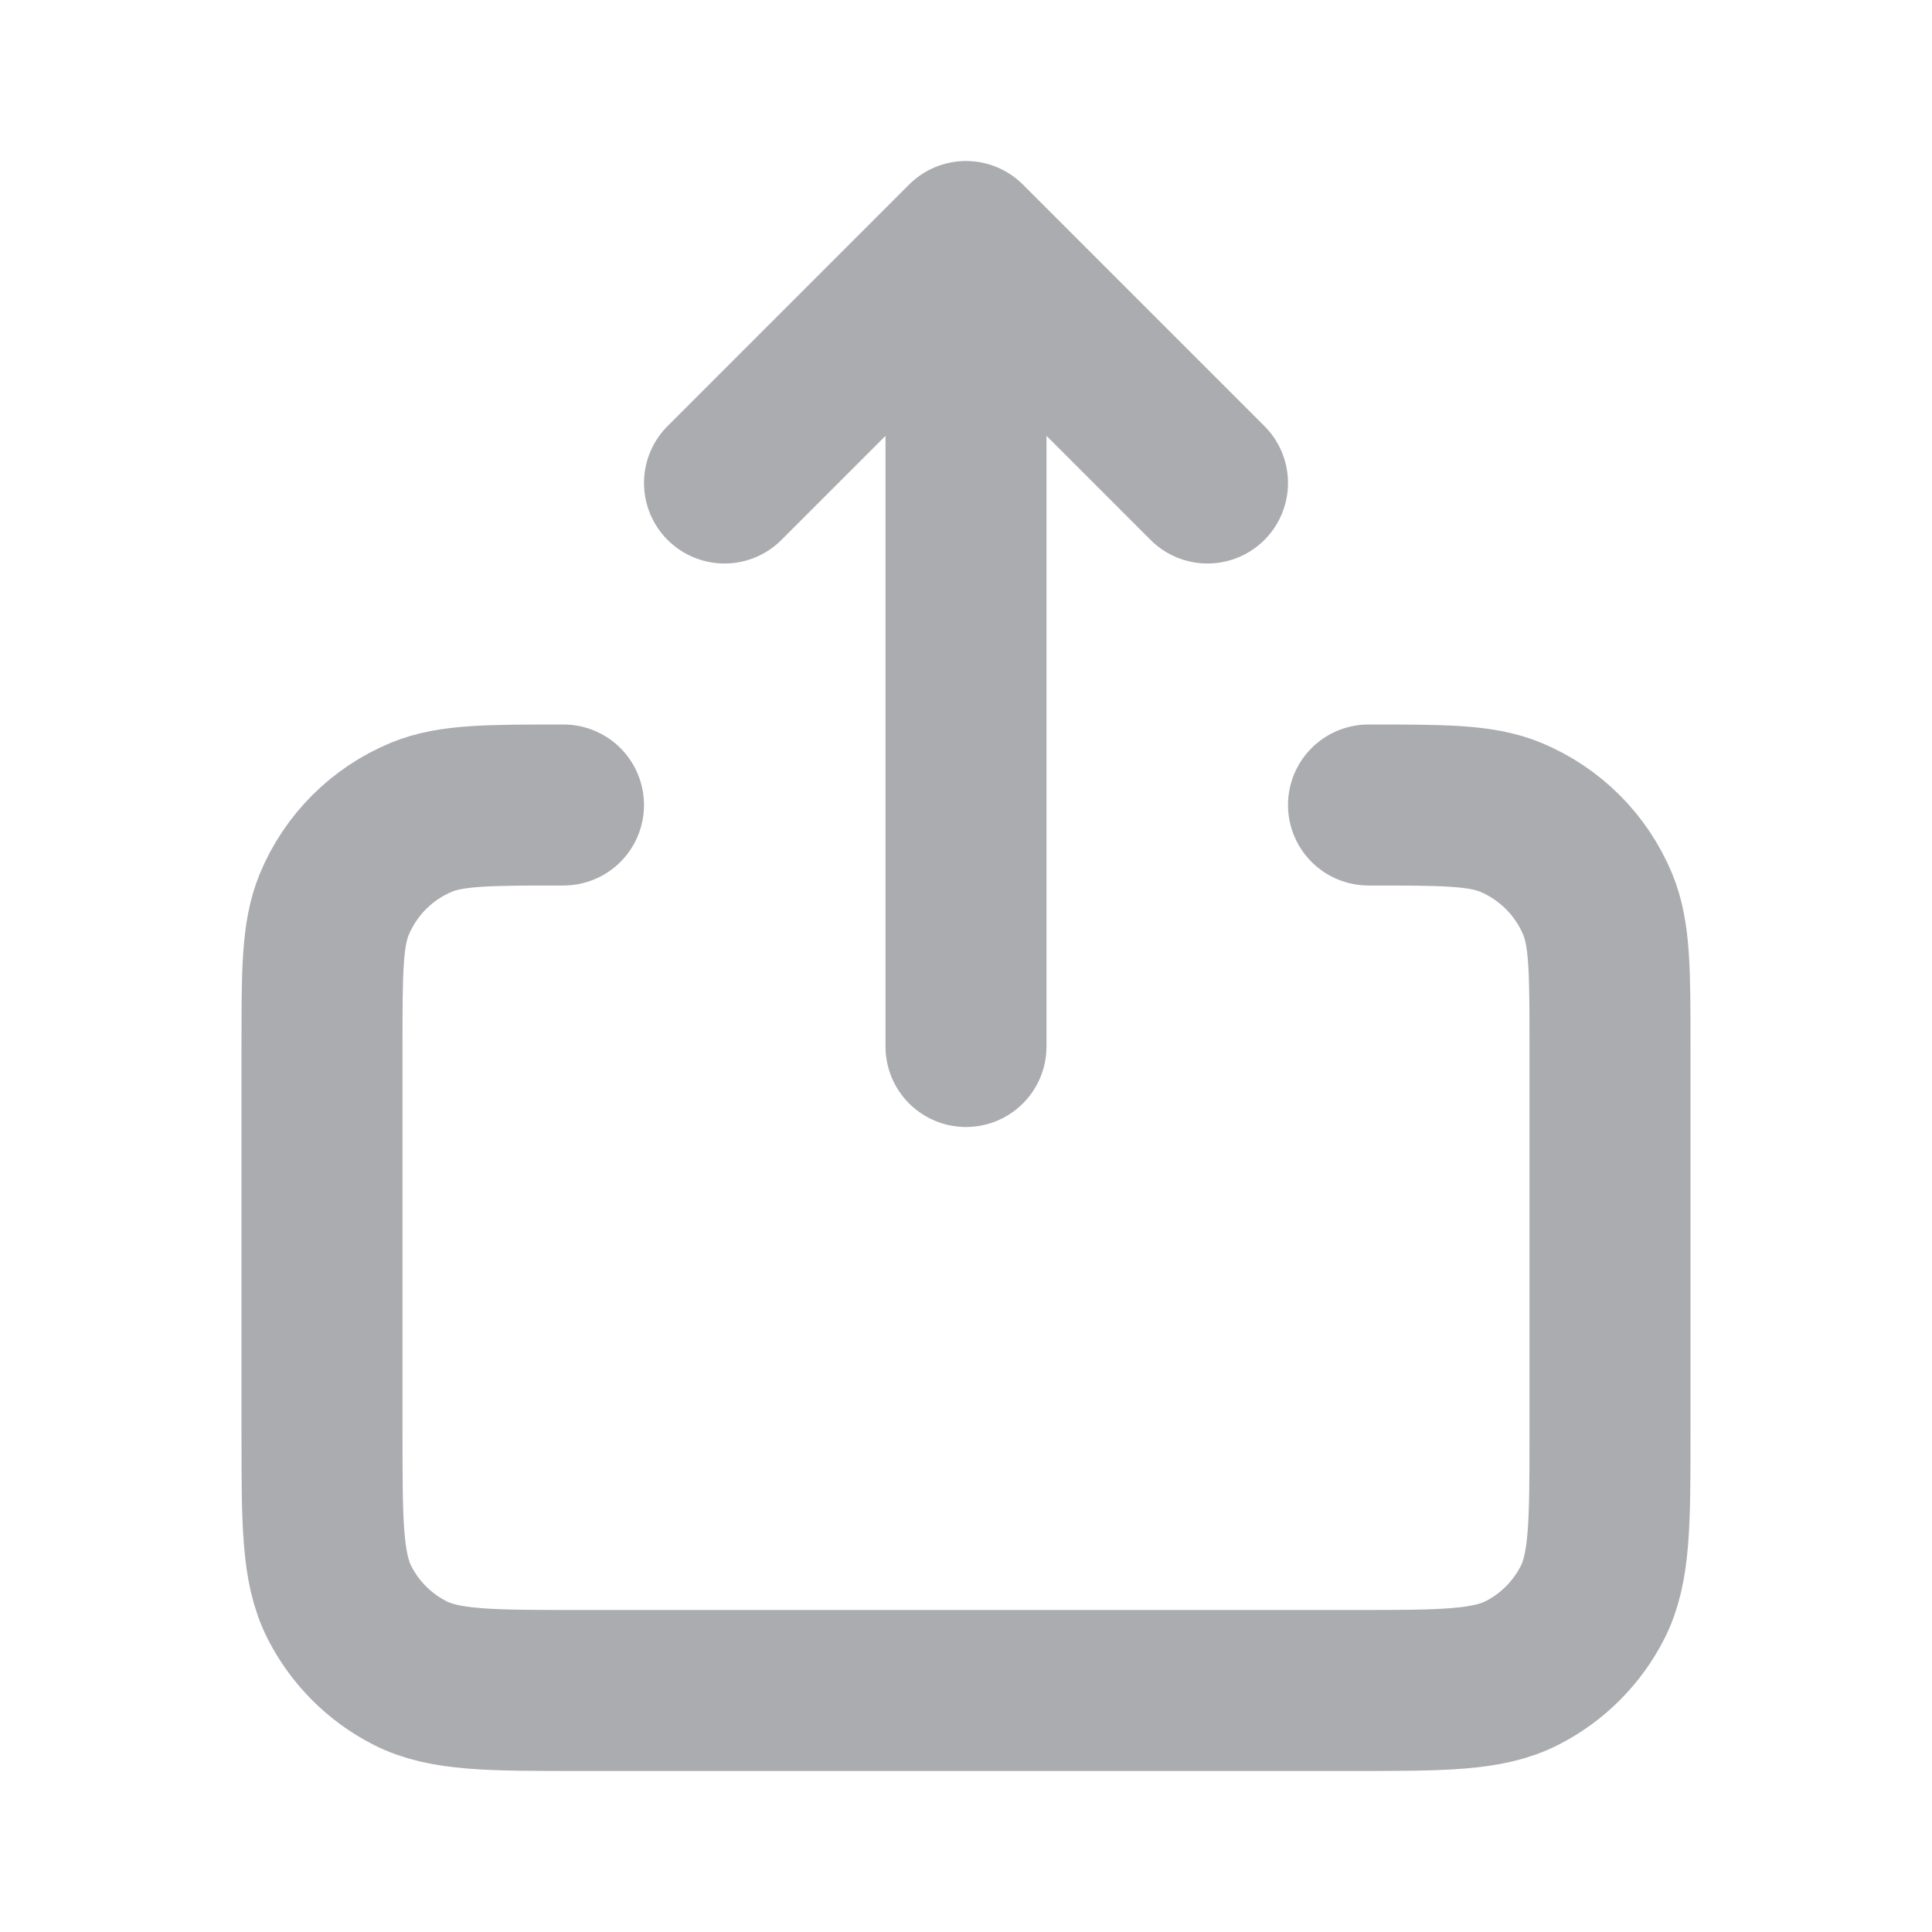
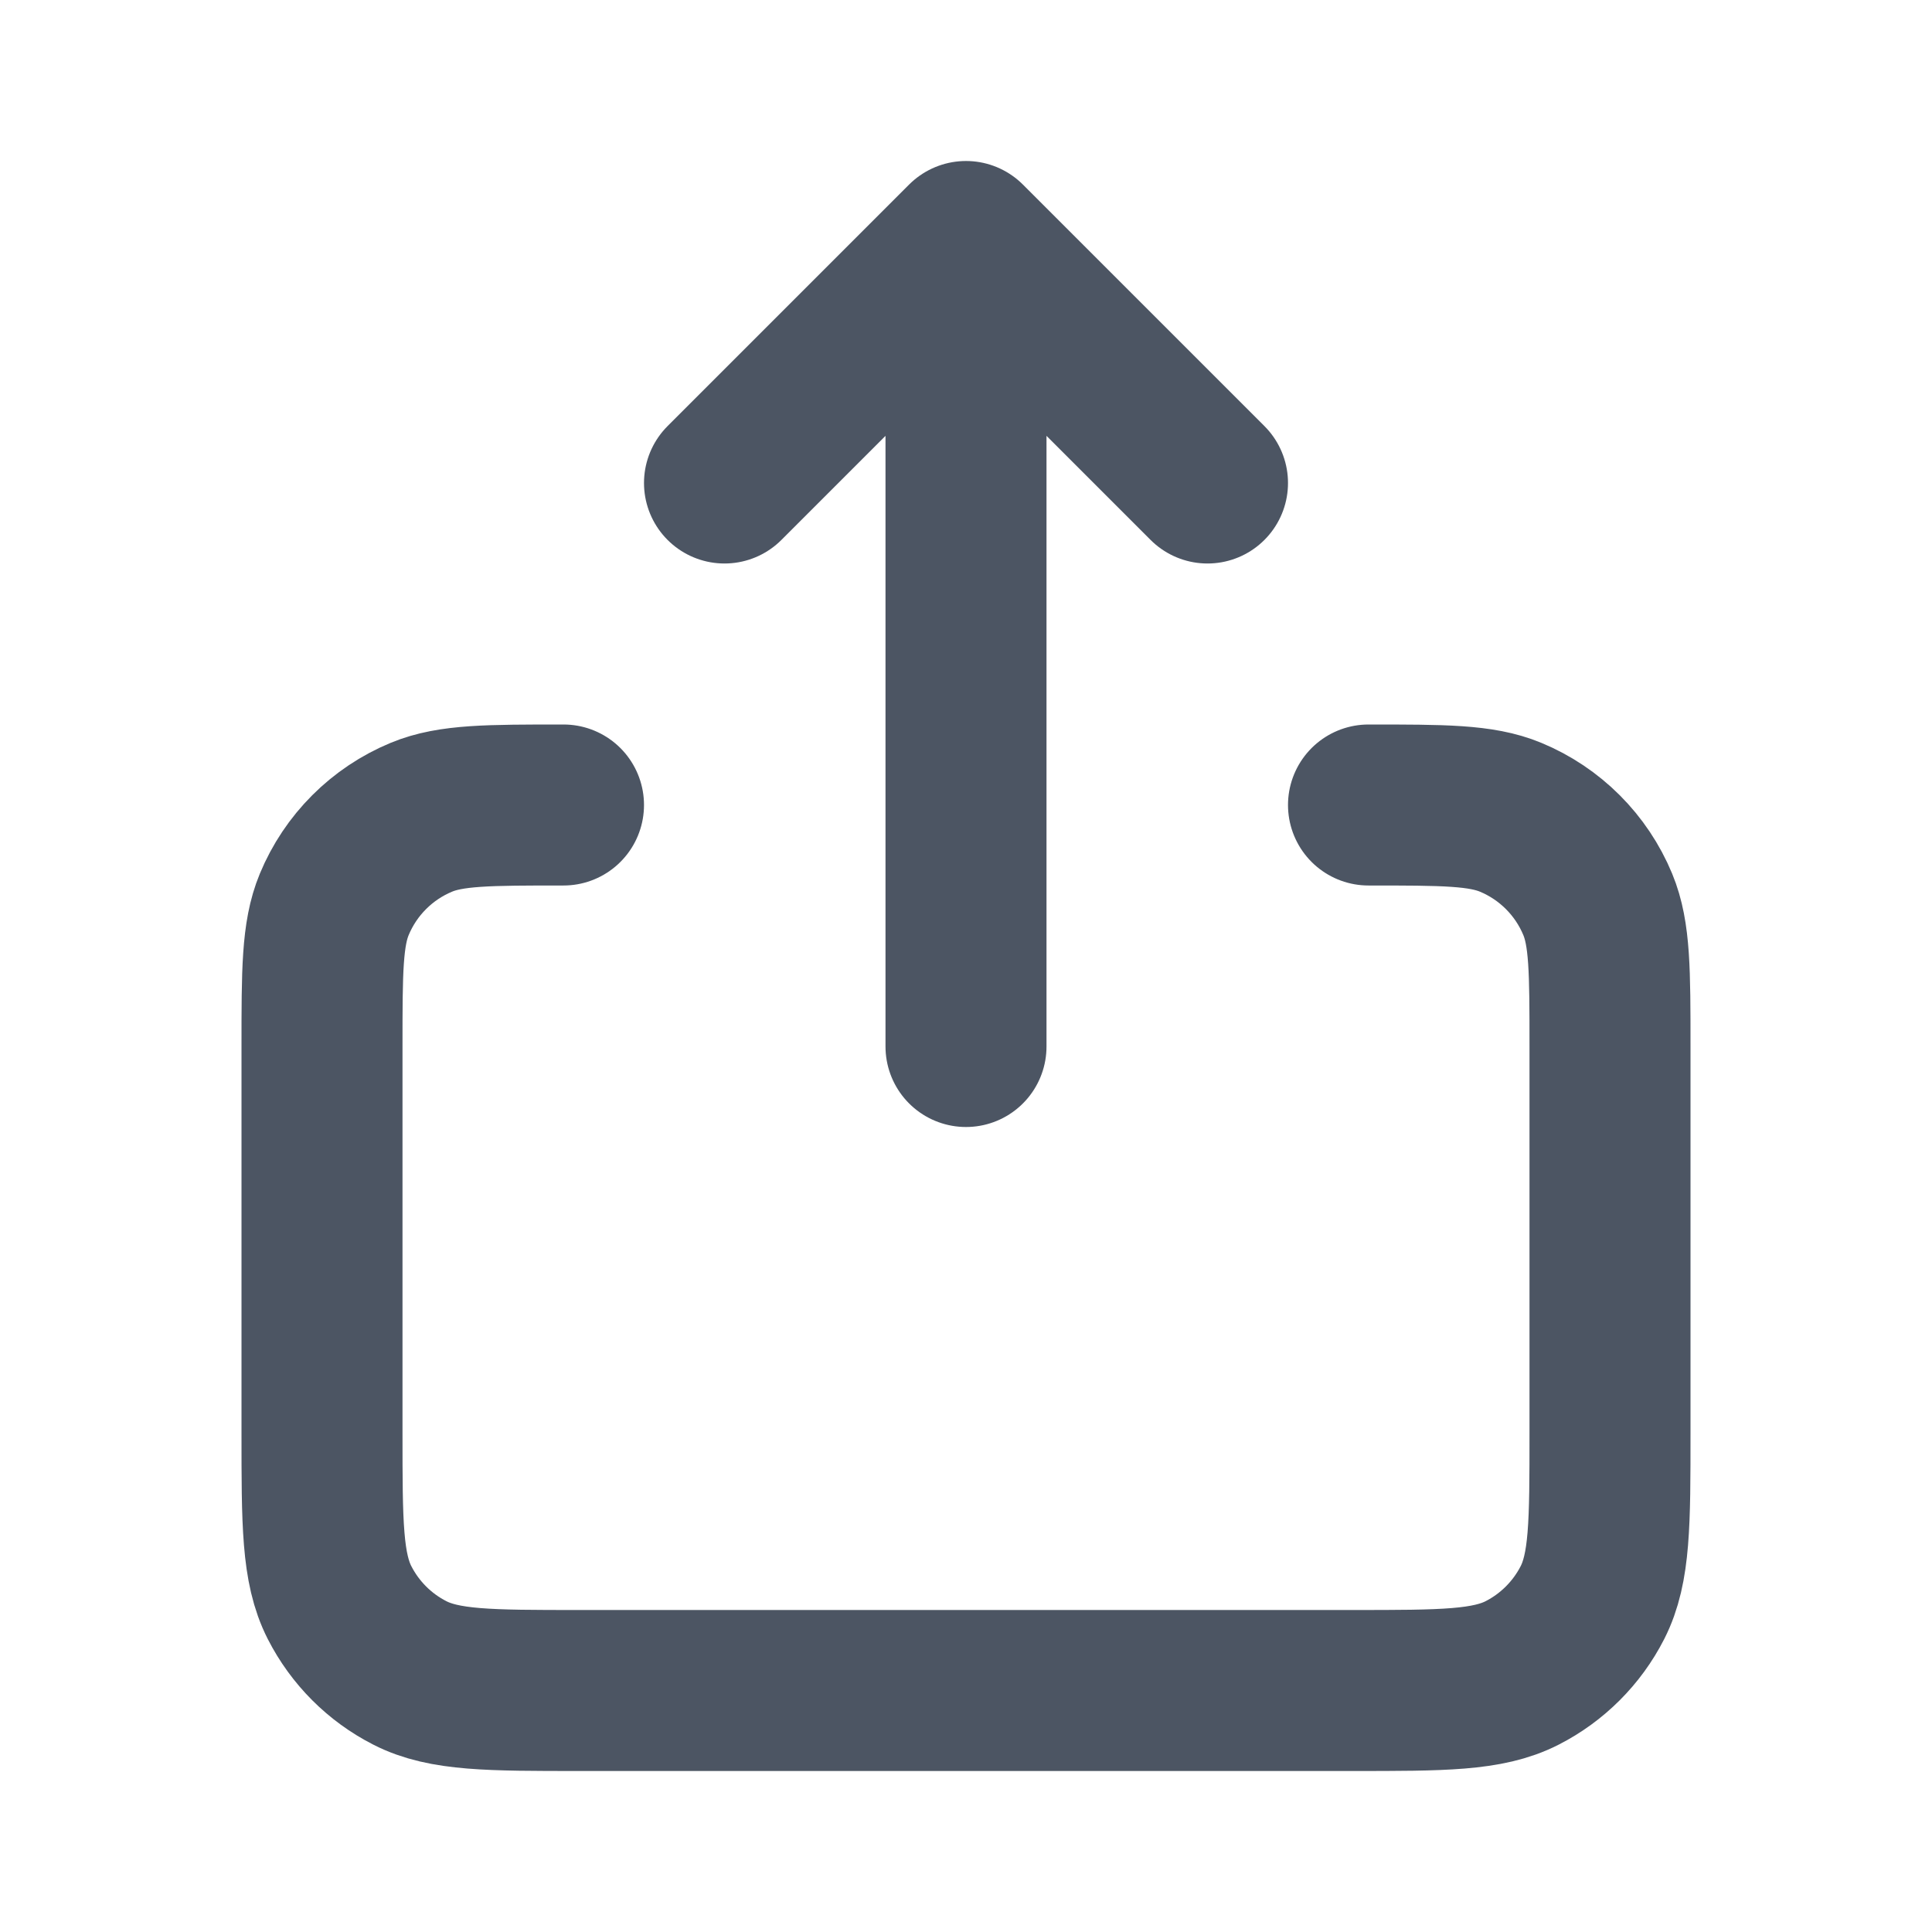
<svg xmlns="http://www.w3.org/2000/svg" width="800px" height="800px" viewBox="0 0 24 24" fill="none">
  <g id="Communication / Share_iOS_Export">
-     <path id="Vector" d="M9 6L12 3M12 3L15 6M12 3V13M7 10C6.068 10 5.602 10 5.235 10.152C4.745 10.355 4.355 10.745 4.152 11.235C4 11.602 4 12.068 4 13V17.8C4 18.92 4 19.48 4.218 19.908C4.41 20.284 4.715 20.59 5.092 20.782C5.519 21 6.079 21 7.197 21H16.804C17.922 21 18.48 21 18.908 20.782C19.284 20.59 19.59 20.284 19.782 19.908C20 19.48 20 18.921 20 17.803V13C20 12.068 20 11.602 19.848 11.235C19.645 10.745 19.255 10.355 18.765 10.152C18.398 10 17.932 10 17 10" stroke="#abacaf" stroke-width="2" stroke-linecap="round" stroke-linejoin="round" />
+     <path id="Vector" d="M9 6L12 3M12 3L15 6M12 3V13M7 10C6.068 10 5.602 10 5.235 10.152C4.745 10.355 4.355 10.745 4.152 11.235C4 11.602 4 12.068 4 13V17.8C4 18.92 4 19.48 4.218 19.908C4.41 20.284 4.715 20.59 5.092 20.782C5.519 21 6.079 21 7.197 21H16.804C17.922 21 18.48 21 18.908 20.782C19.284 20.59 19.59 20.284 19.782 19.908C20 19.48 20 18.921 20 17.803V13C20 12.068 20 11.602 19.848 11.235C19.645 10.745 19.255 10.355 18.765 10.152C18.398 10 17.932 10 17 10" stroke="#4c5563" stroke-width="2" stroke-linecap="round" stroke-linejoin="round" />
  </g>
</svg>
